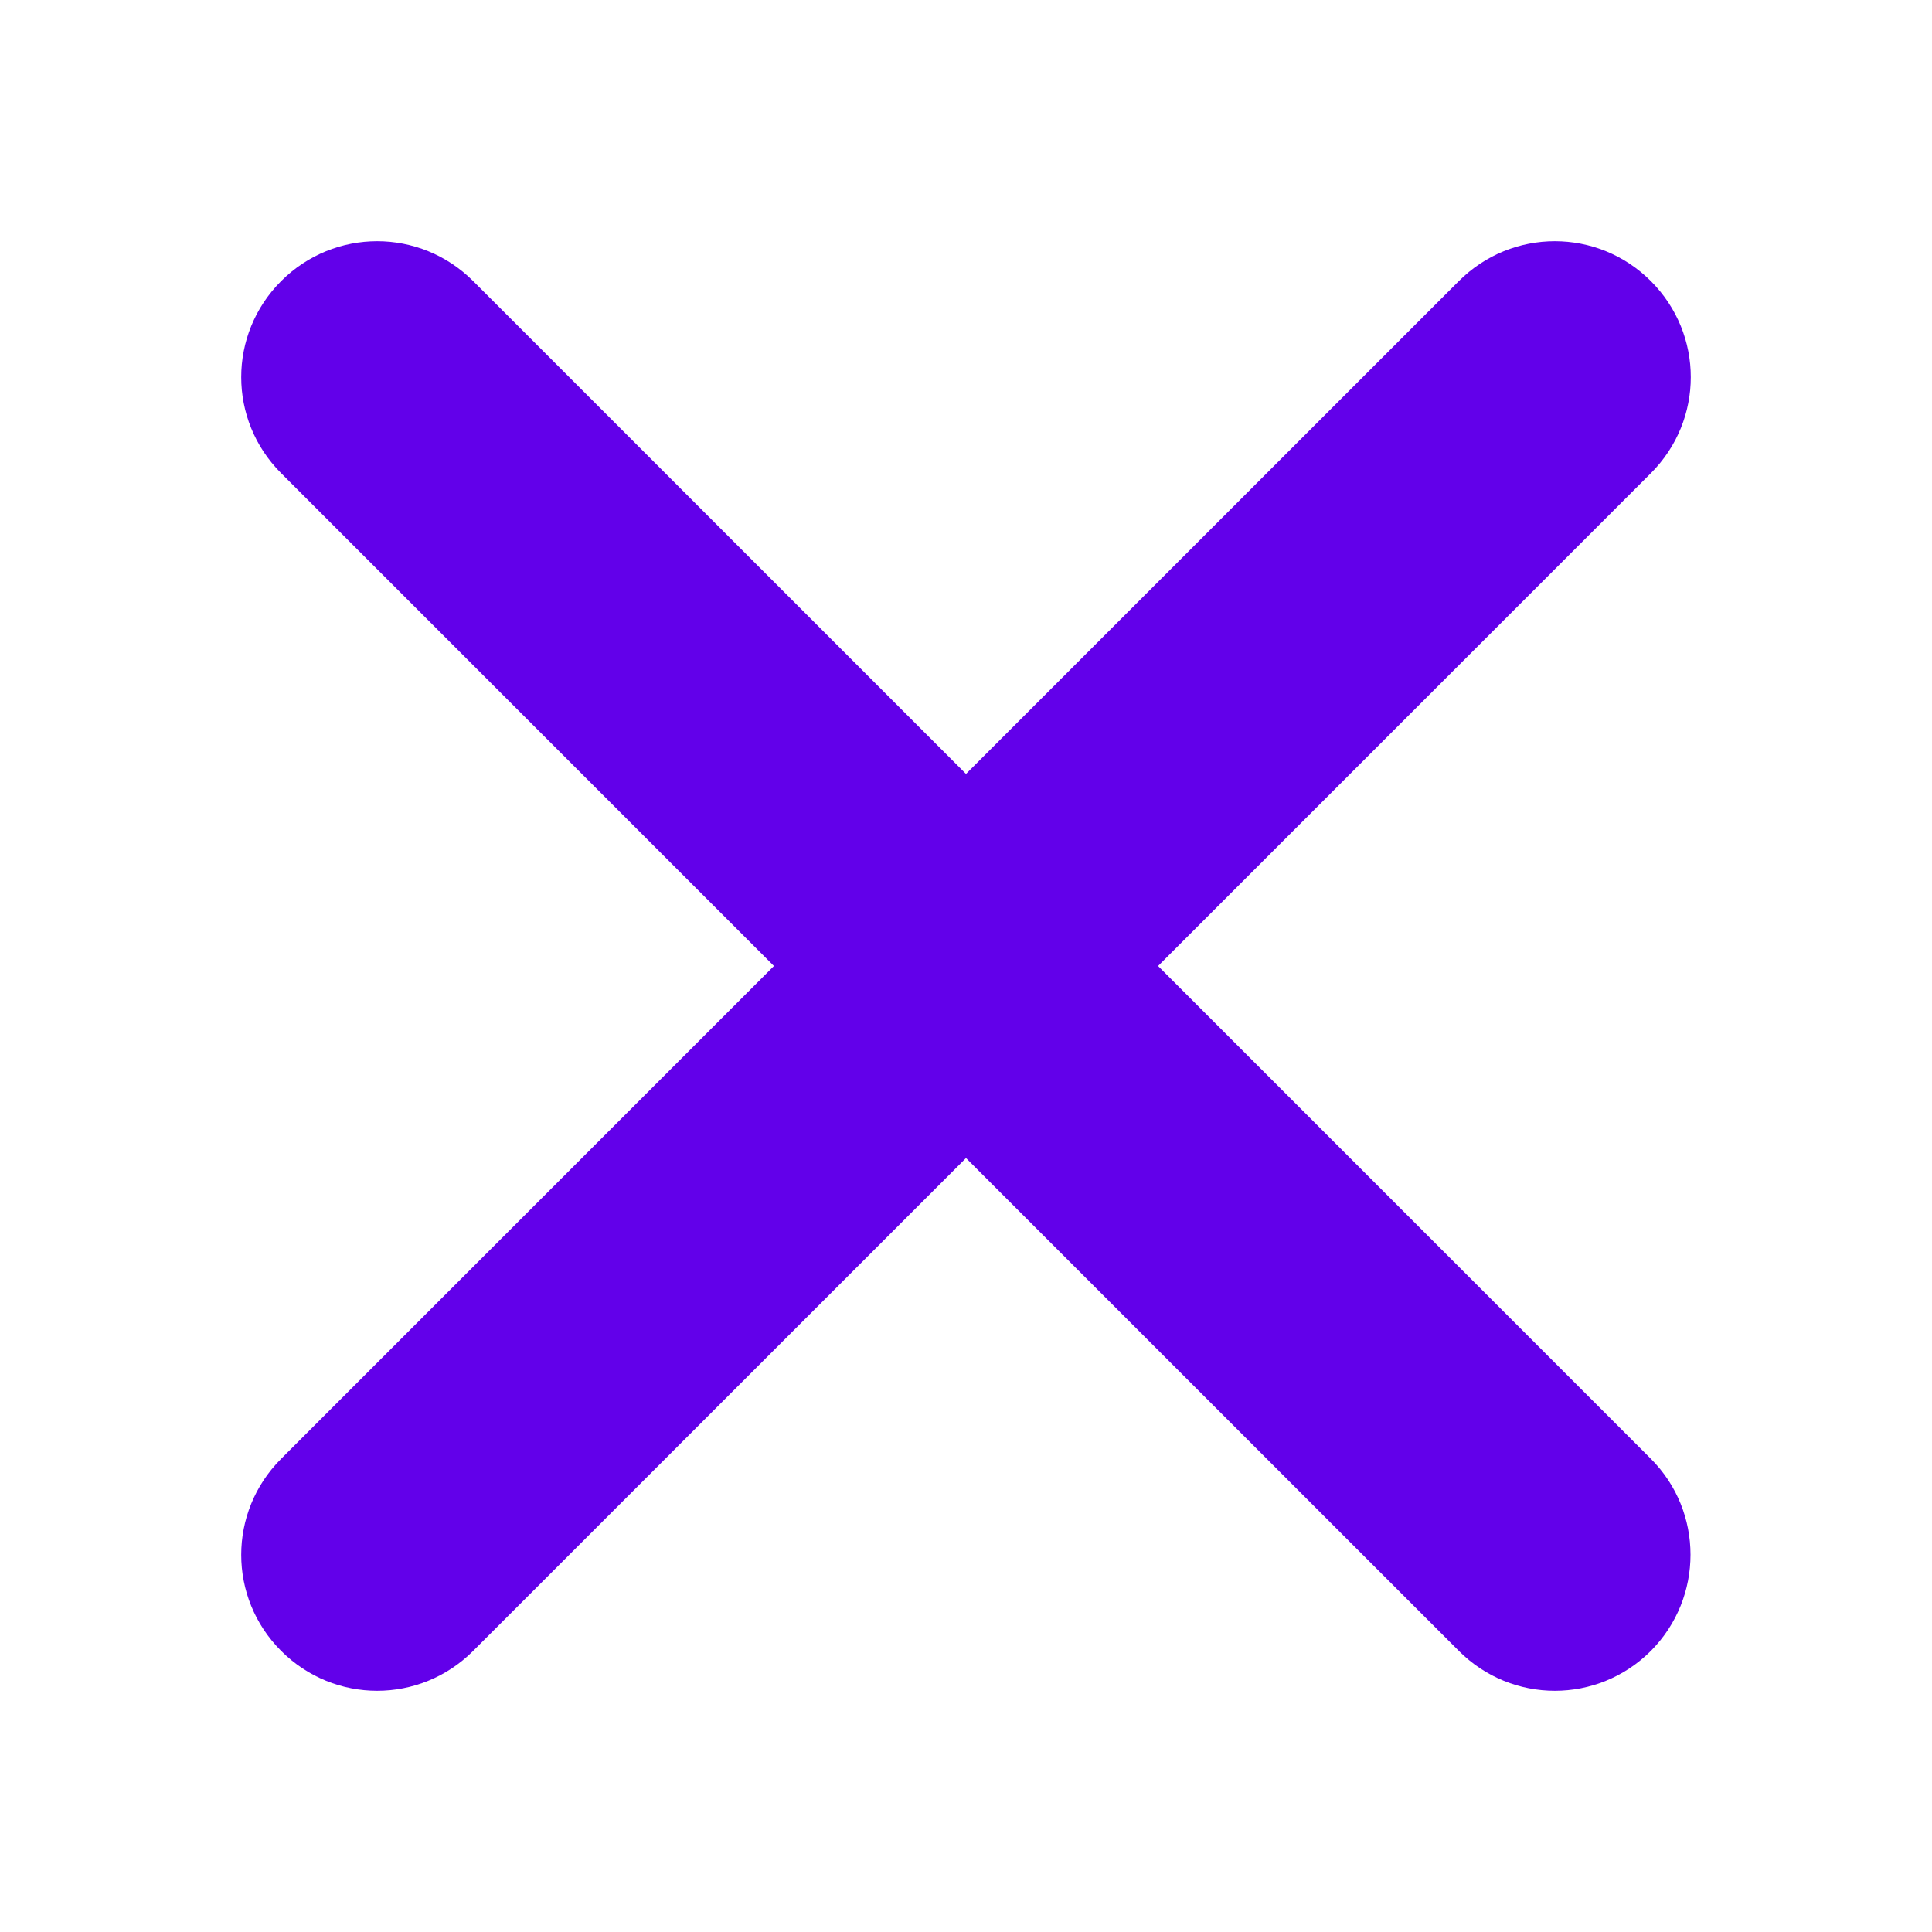
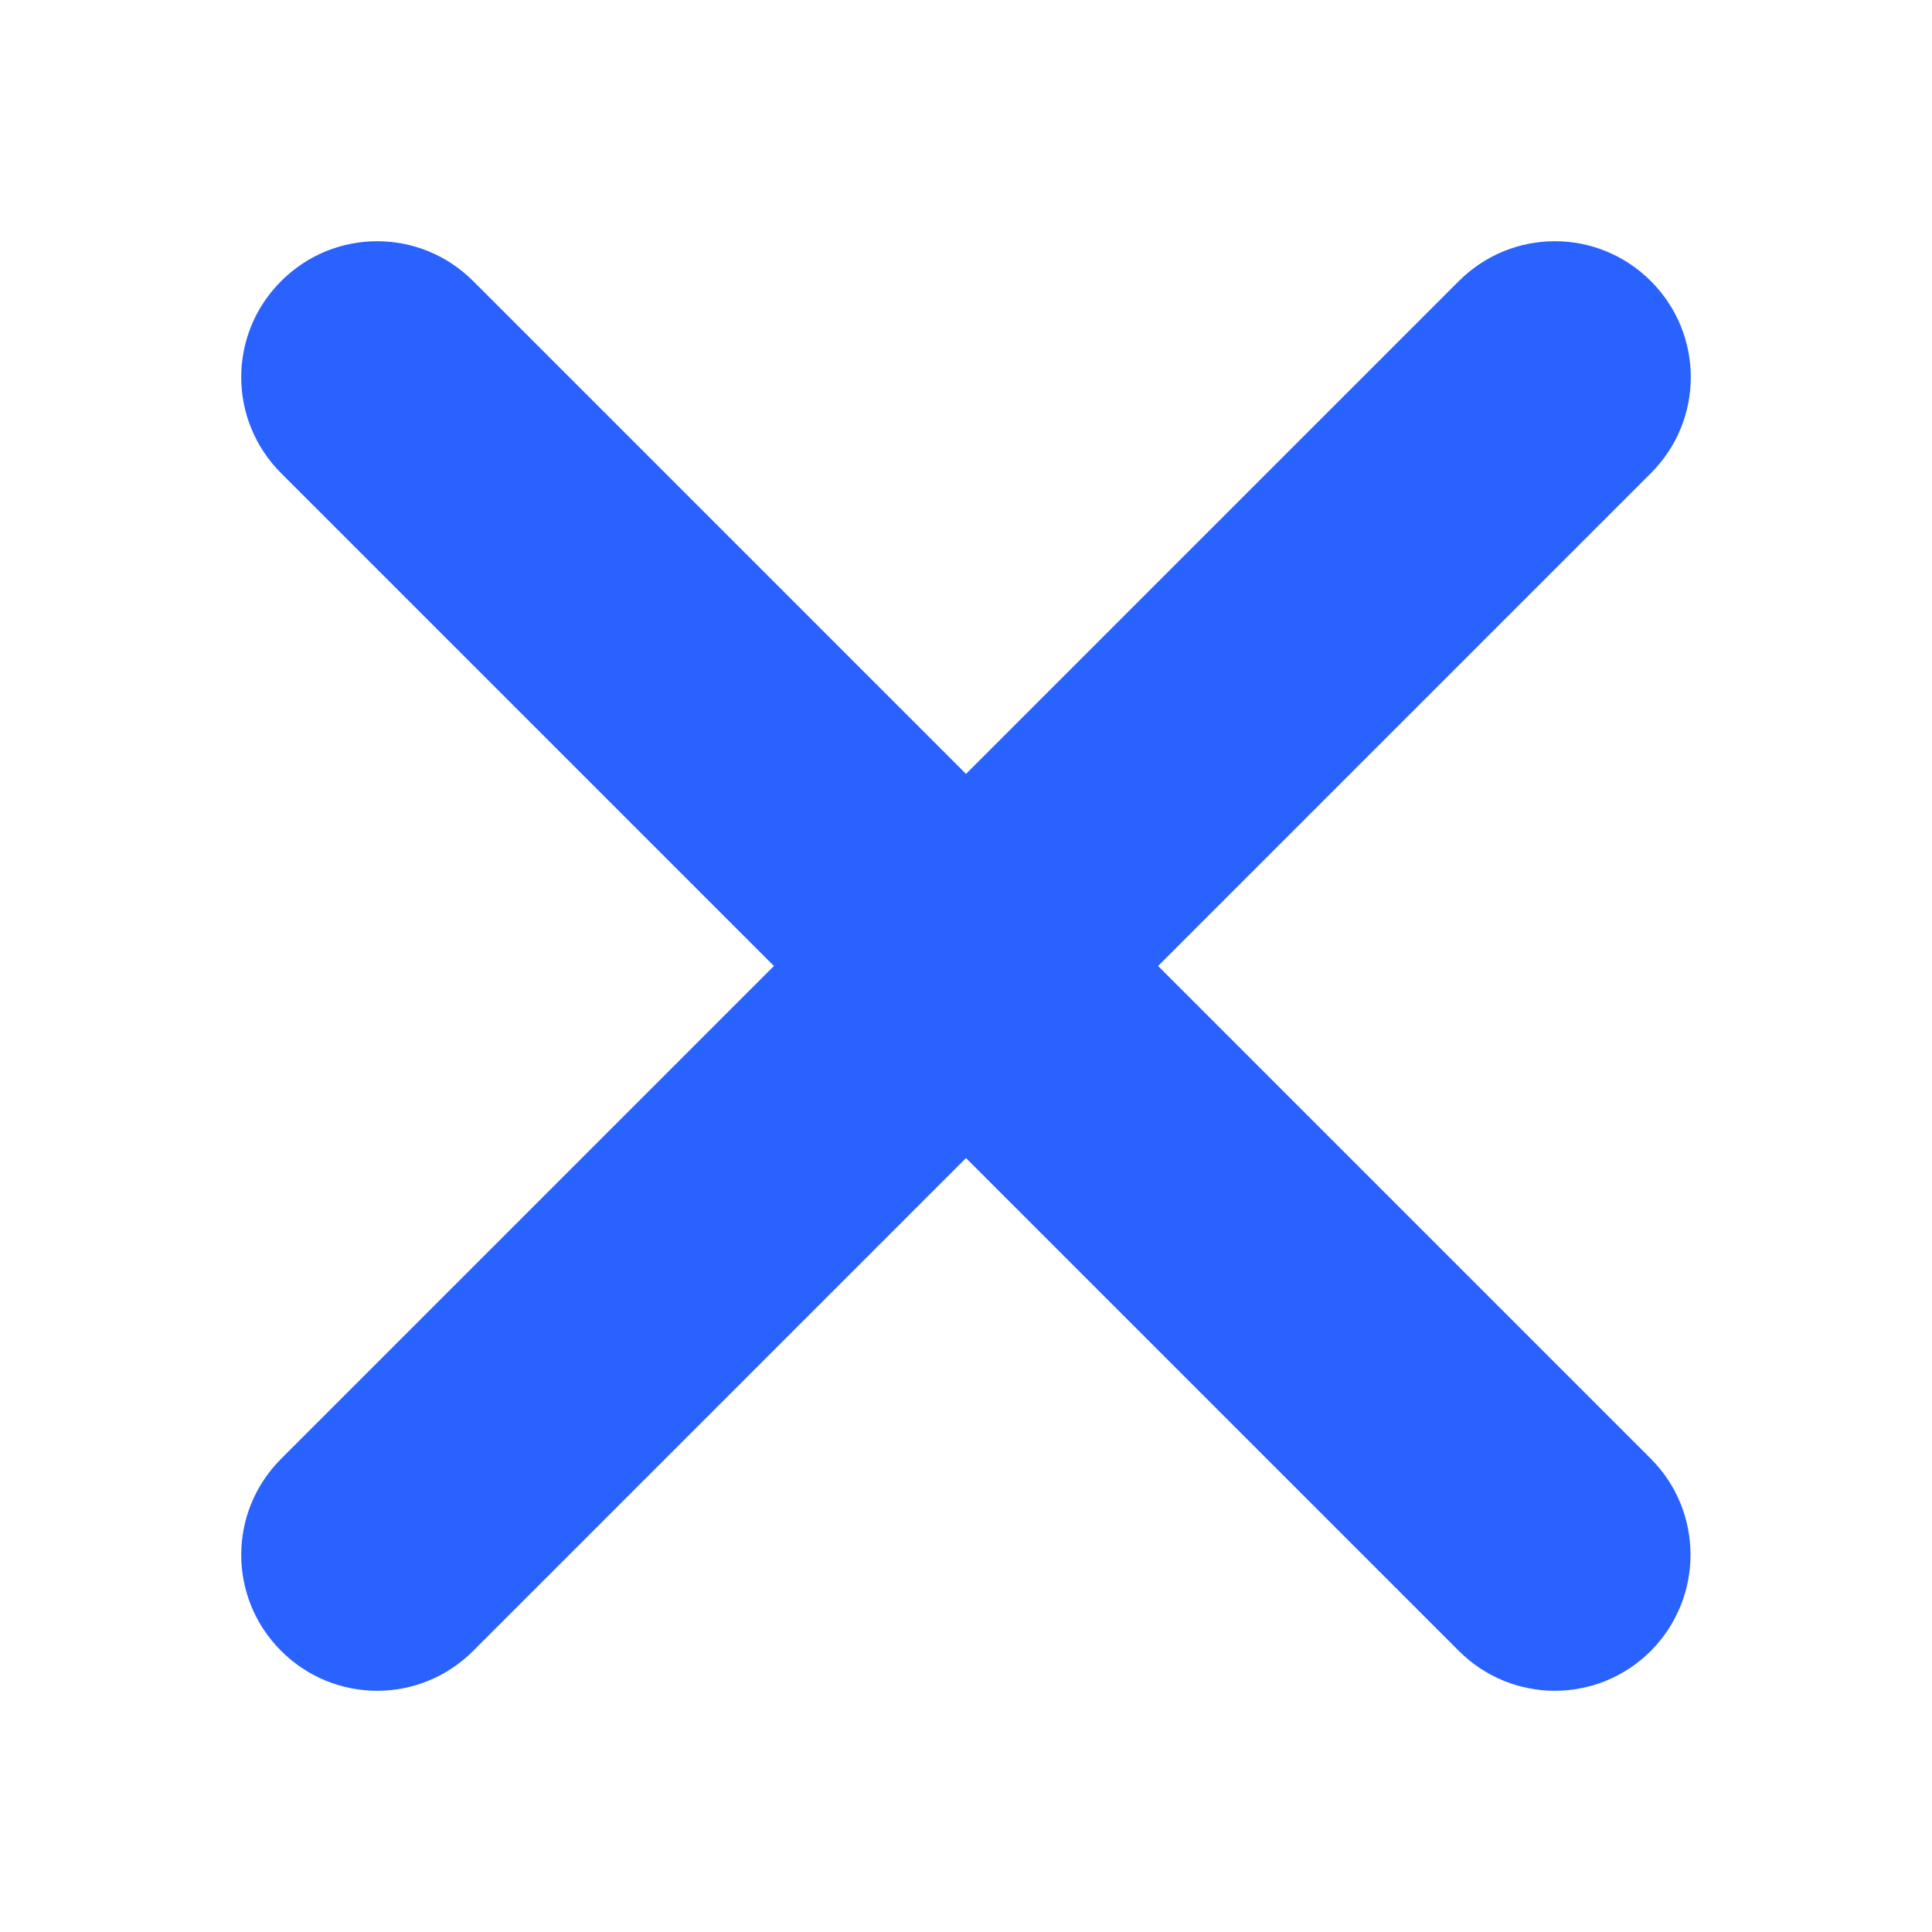
<svg xmlns="http://www.w3.org/2000/svg" height="512" width="512">
-   <path fill="#6200ea" d="M437.5 386.6L306.9 256l130.6-130.6c14.1-14.1 14.1-36.8 0-50.9-14.1-14.1-36.8-14.1-50.9 0L256 205.1 125.4 74.5c-14.1-14.1-36.8-14.1-50.9 0-14.1 14.1-14.1 36.8 0 50.9L205.1 256 74.5 386.6c-14.1 14.1-14.1 36.8 0 50.9 14.1 14.1 36.8 14.1 50.9 0L256 306.9l130.6 130.6c14.1 14.1 36.8 14.1 50.9 0 14-14.1 14-36.9 0-50.9z" />
+   <path fill="#2962ff" d="M437.5 386.6L306.9 256l130.6-130.6c14.1-14.1 14.1-36.8 0-50.9-14.1-14.1-36.8-14.1-50.9 0L256 205.1 125.4 74.5c-14.1-14.1-36.8-14.1-50.9 0-14.1 14.1-14.1 36.8 0 50.9L205.1 256 74.5 386.6c-14.1 14.1-14.1 36.8 0 50.9 14.1 14.1 36.8 14.1 50.9 0L256 306.9l130.6 130.6c14.1 14.1 36.8 14.1 50.9 0 14-14.1 14-36.9 0-50.9z" />
</svg>
